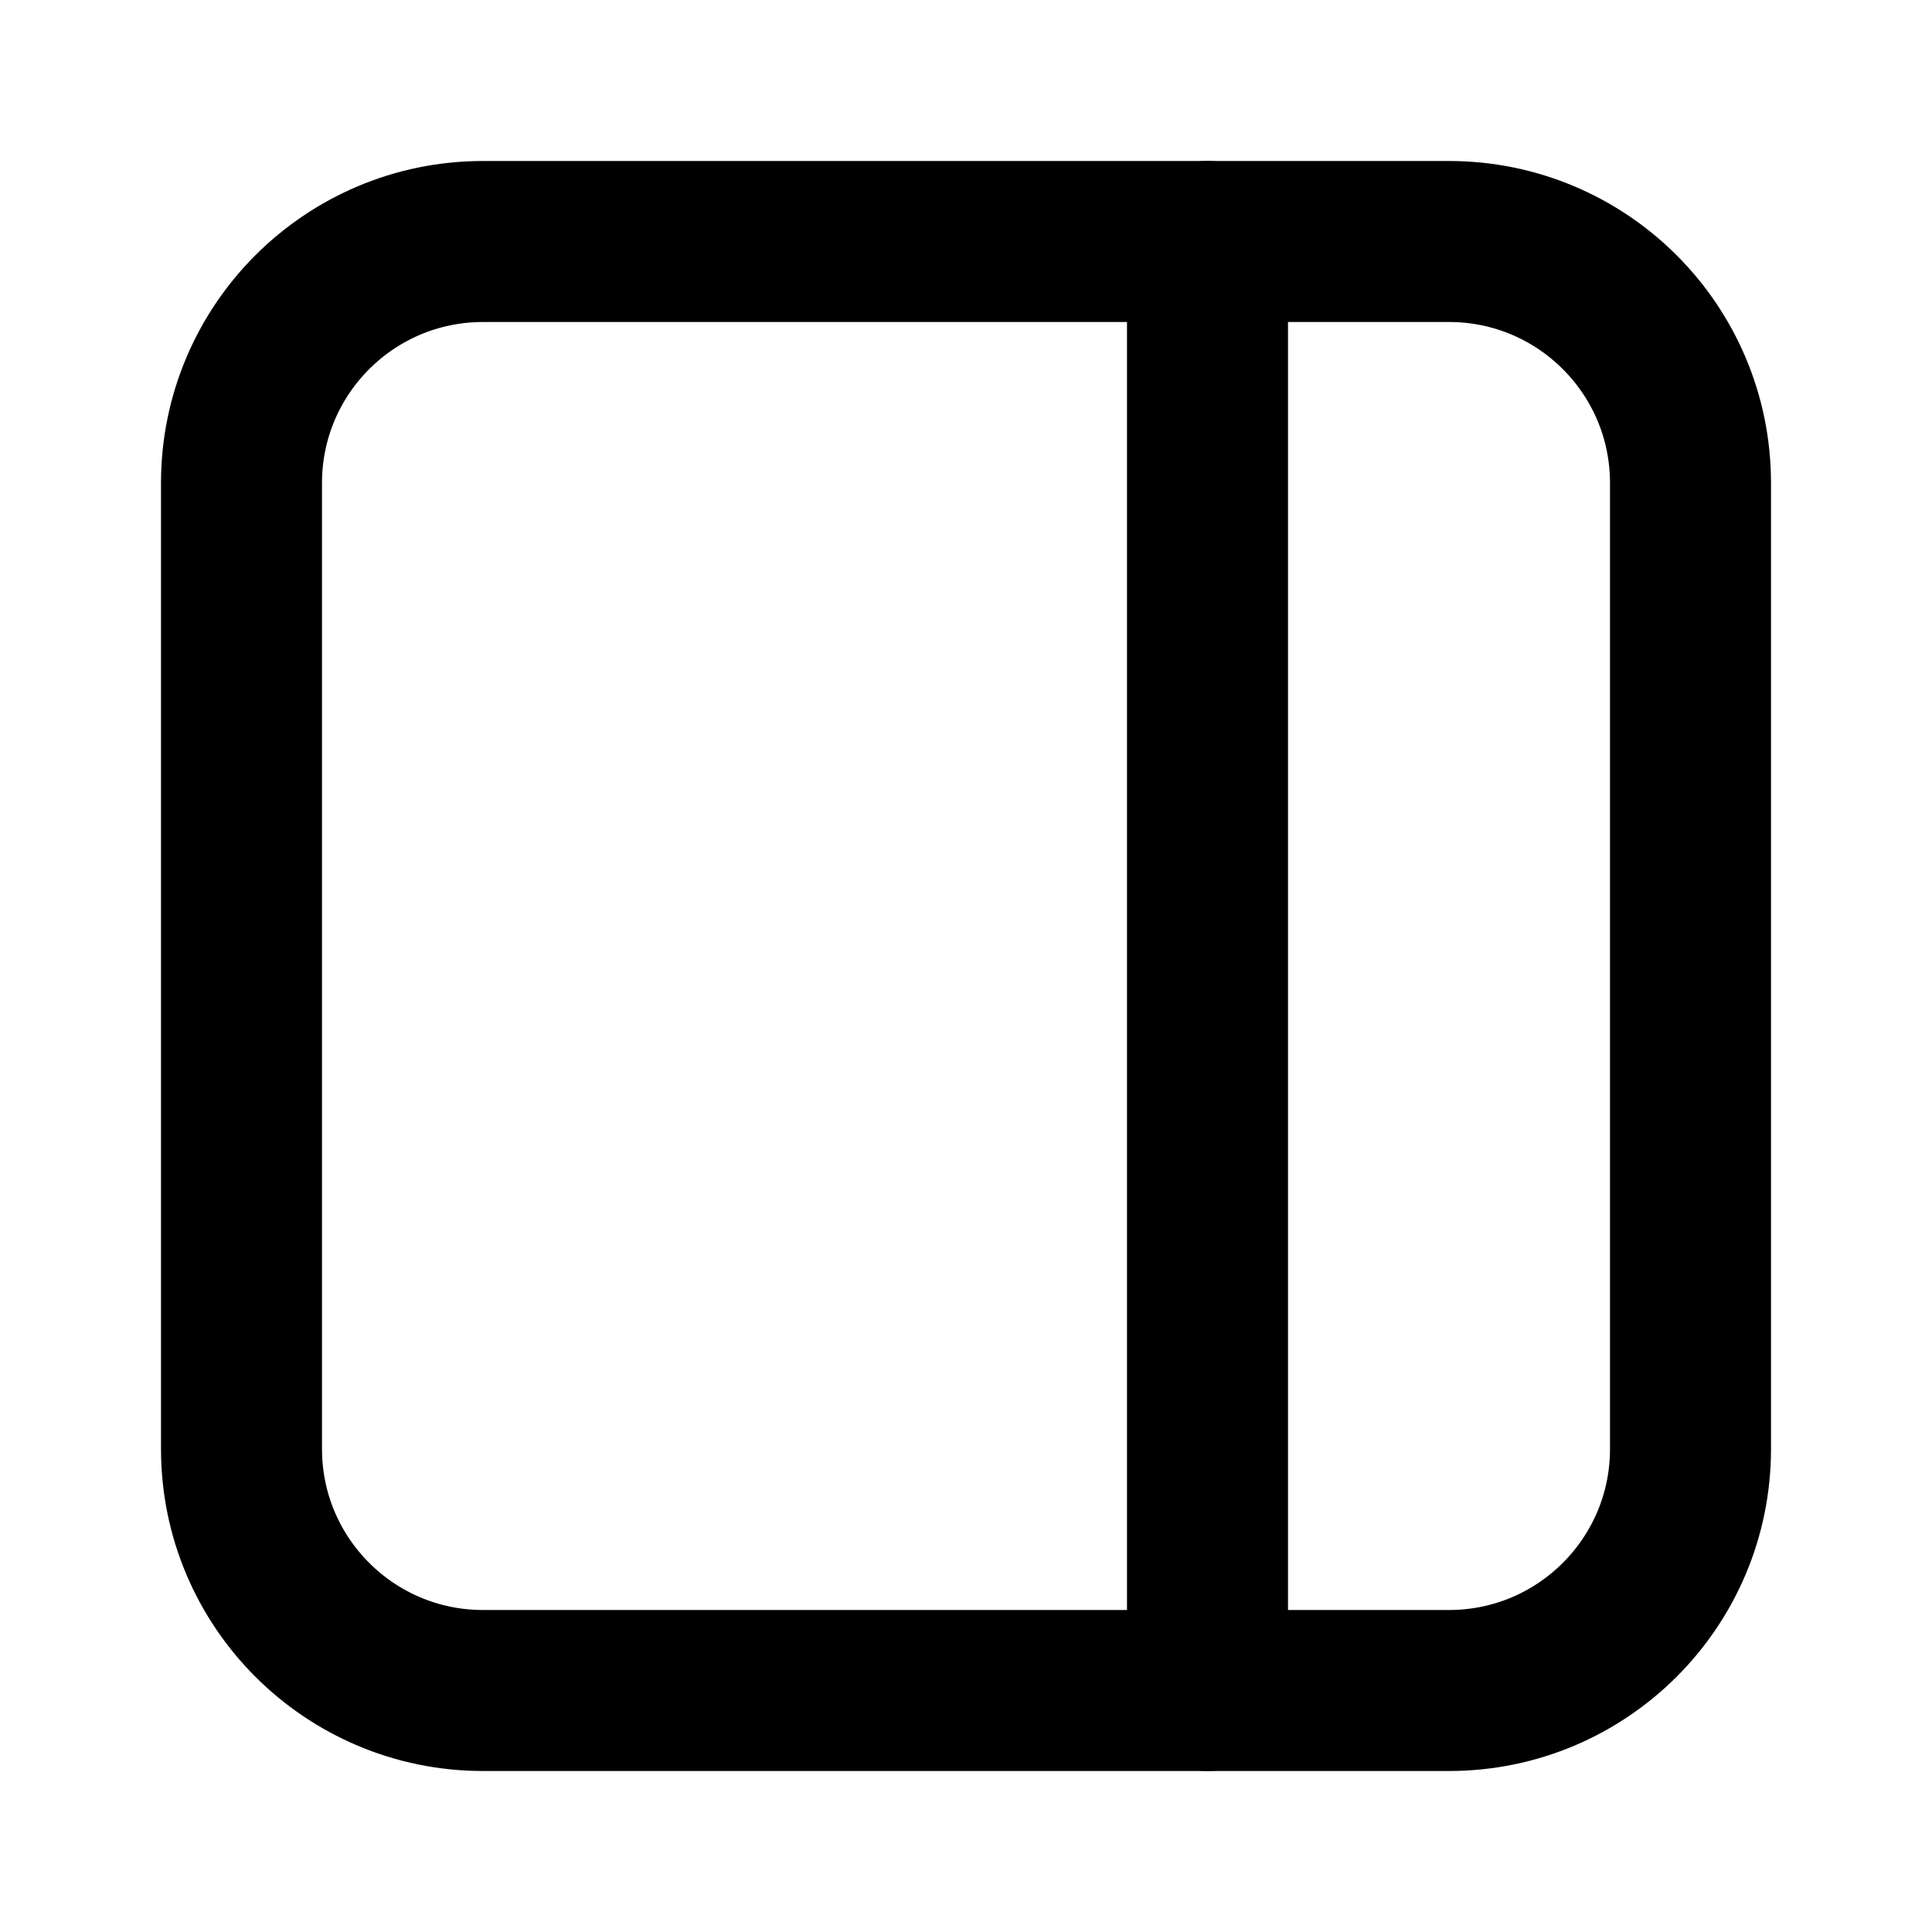
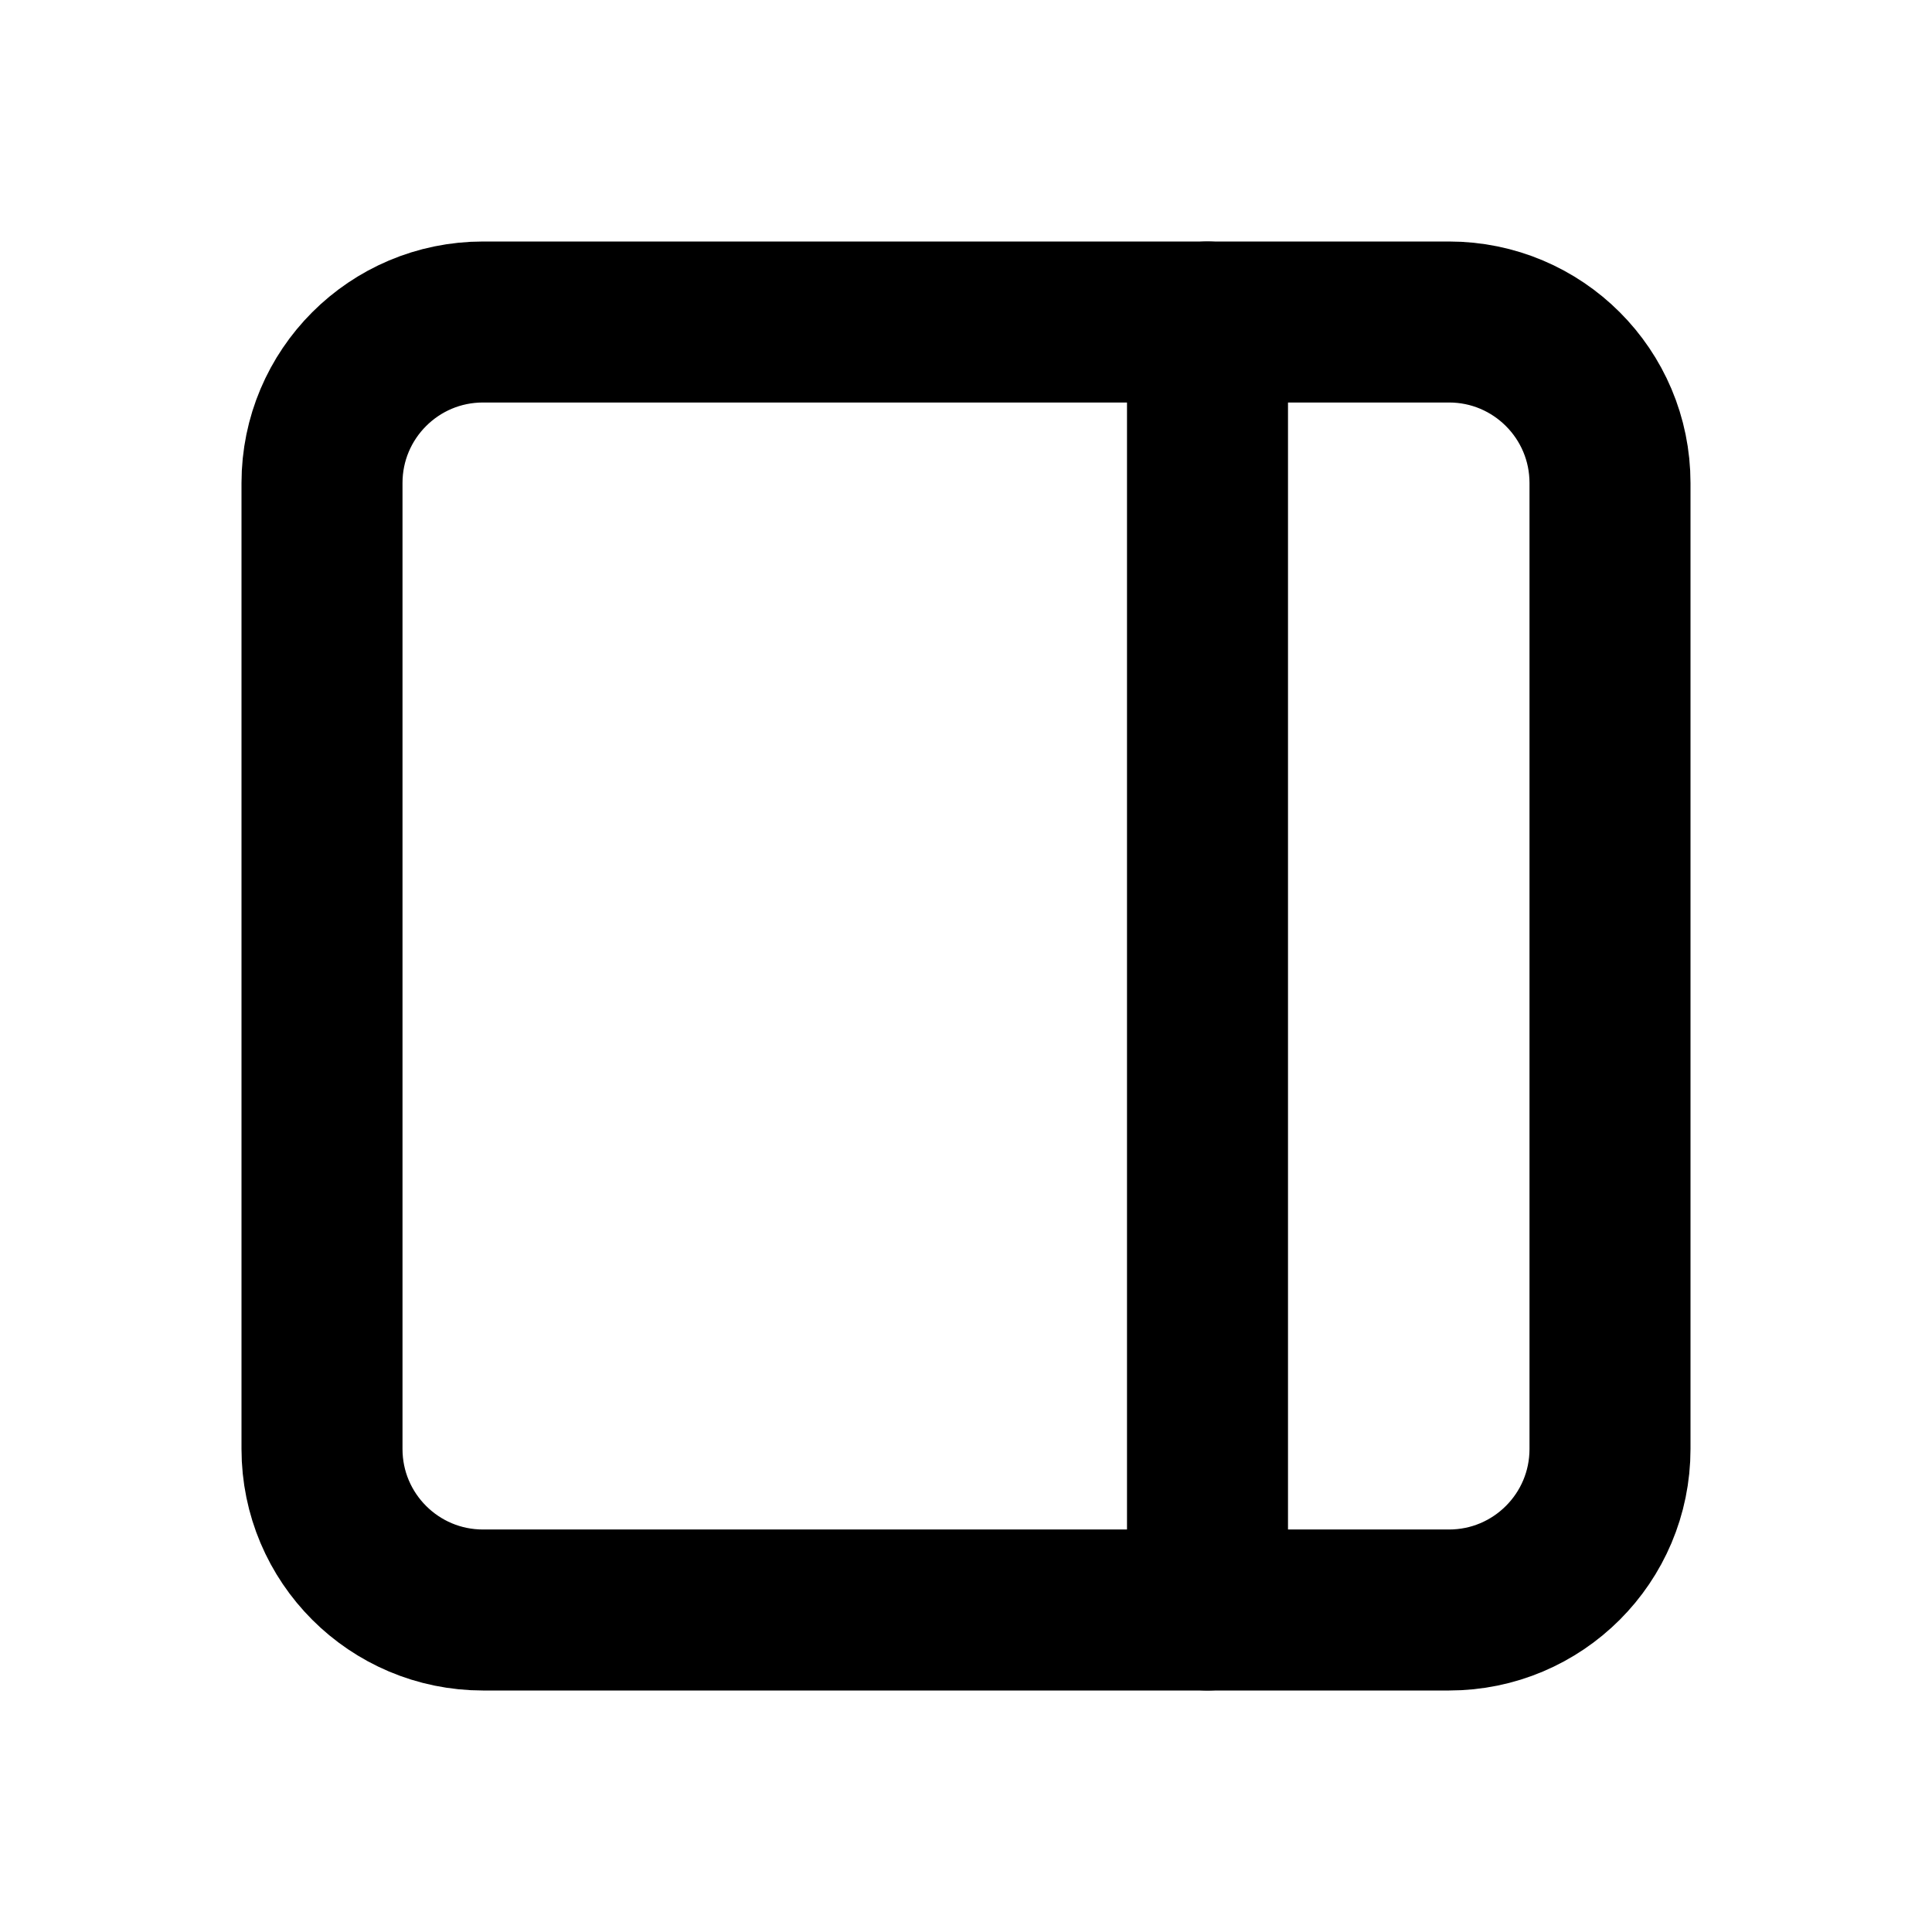
- <svg xmlns="http://www.w3.org/2000/svg" viewBox="0 0 24 24" fill="none" stroke="#000" stroke-width="2" stroke-linecap="round" stroke-linejoin="round">
-   <rect width="18" height="18" x="3" y="3" rx="3" />
-   <path d="M15 3v18" />
+ <svg xmlns="http://www.w3.org/2000/svg" width="24" height="24" viewBox="0 0 24 24" fill="none" stroke="currentColor" stroke-width="2" stroke-linecap="round" stroke-linejoin="round">
+   <path d="M4 6a2 2 0 0 1 2 -2h12a2 2 0 0 1 2 2v12a2 2 0 0 1 -2 2h-12a2 2 0 0 1 -2 -2l0 -12" />
+   <path d="M15 4l0 16" />
</svg>
